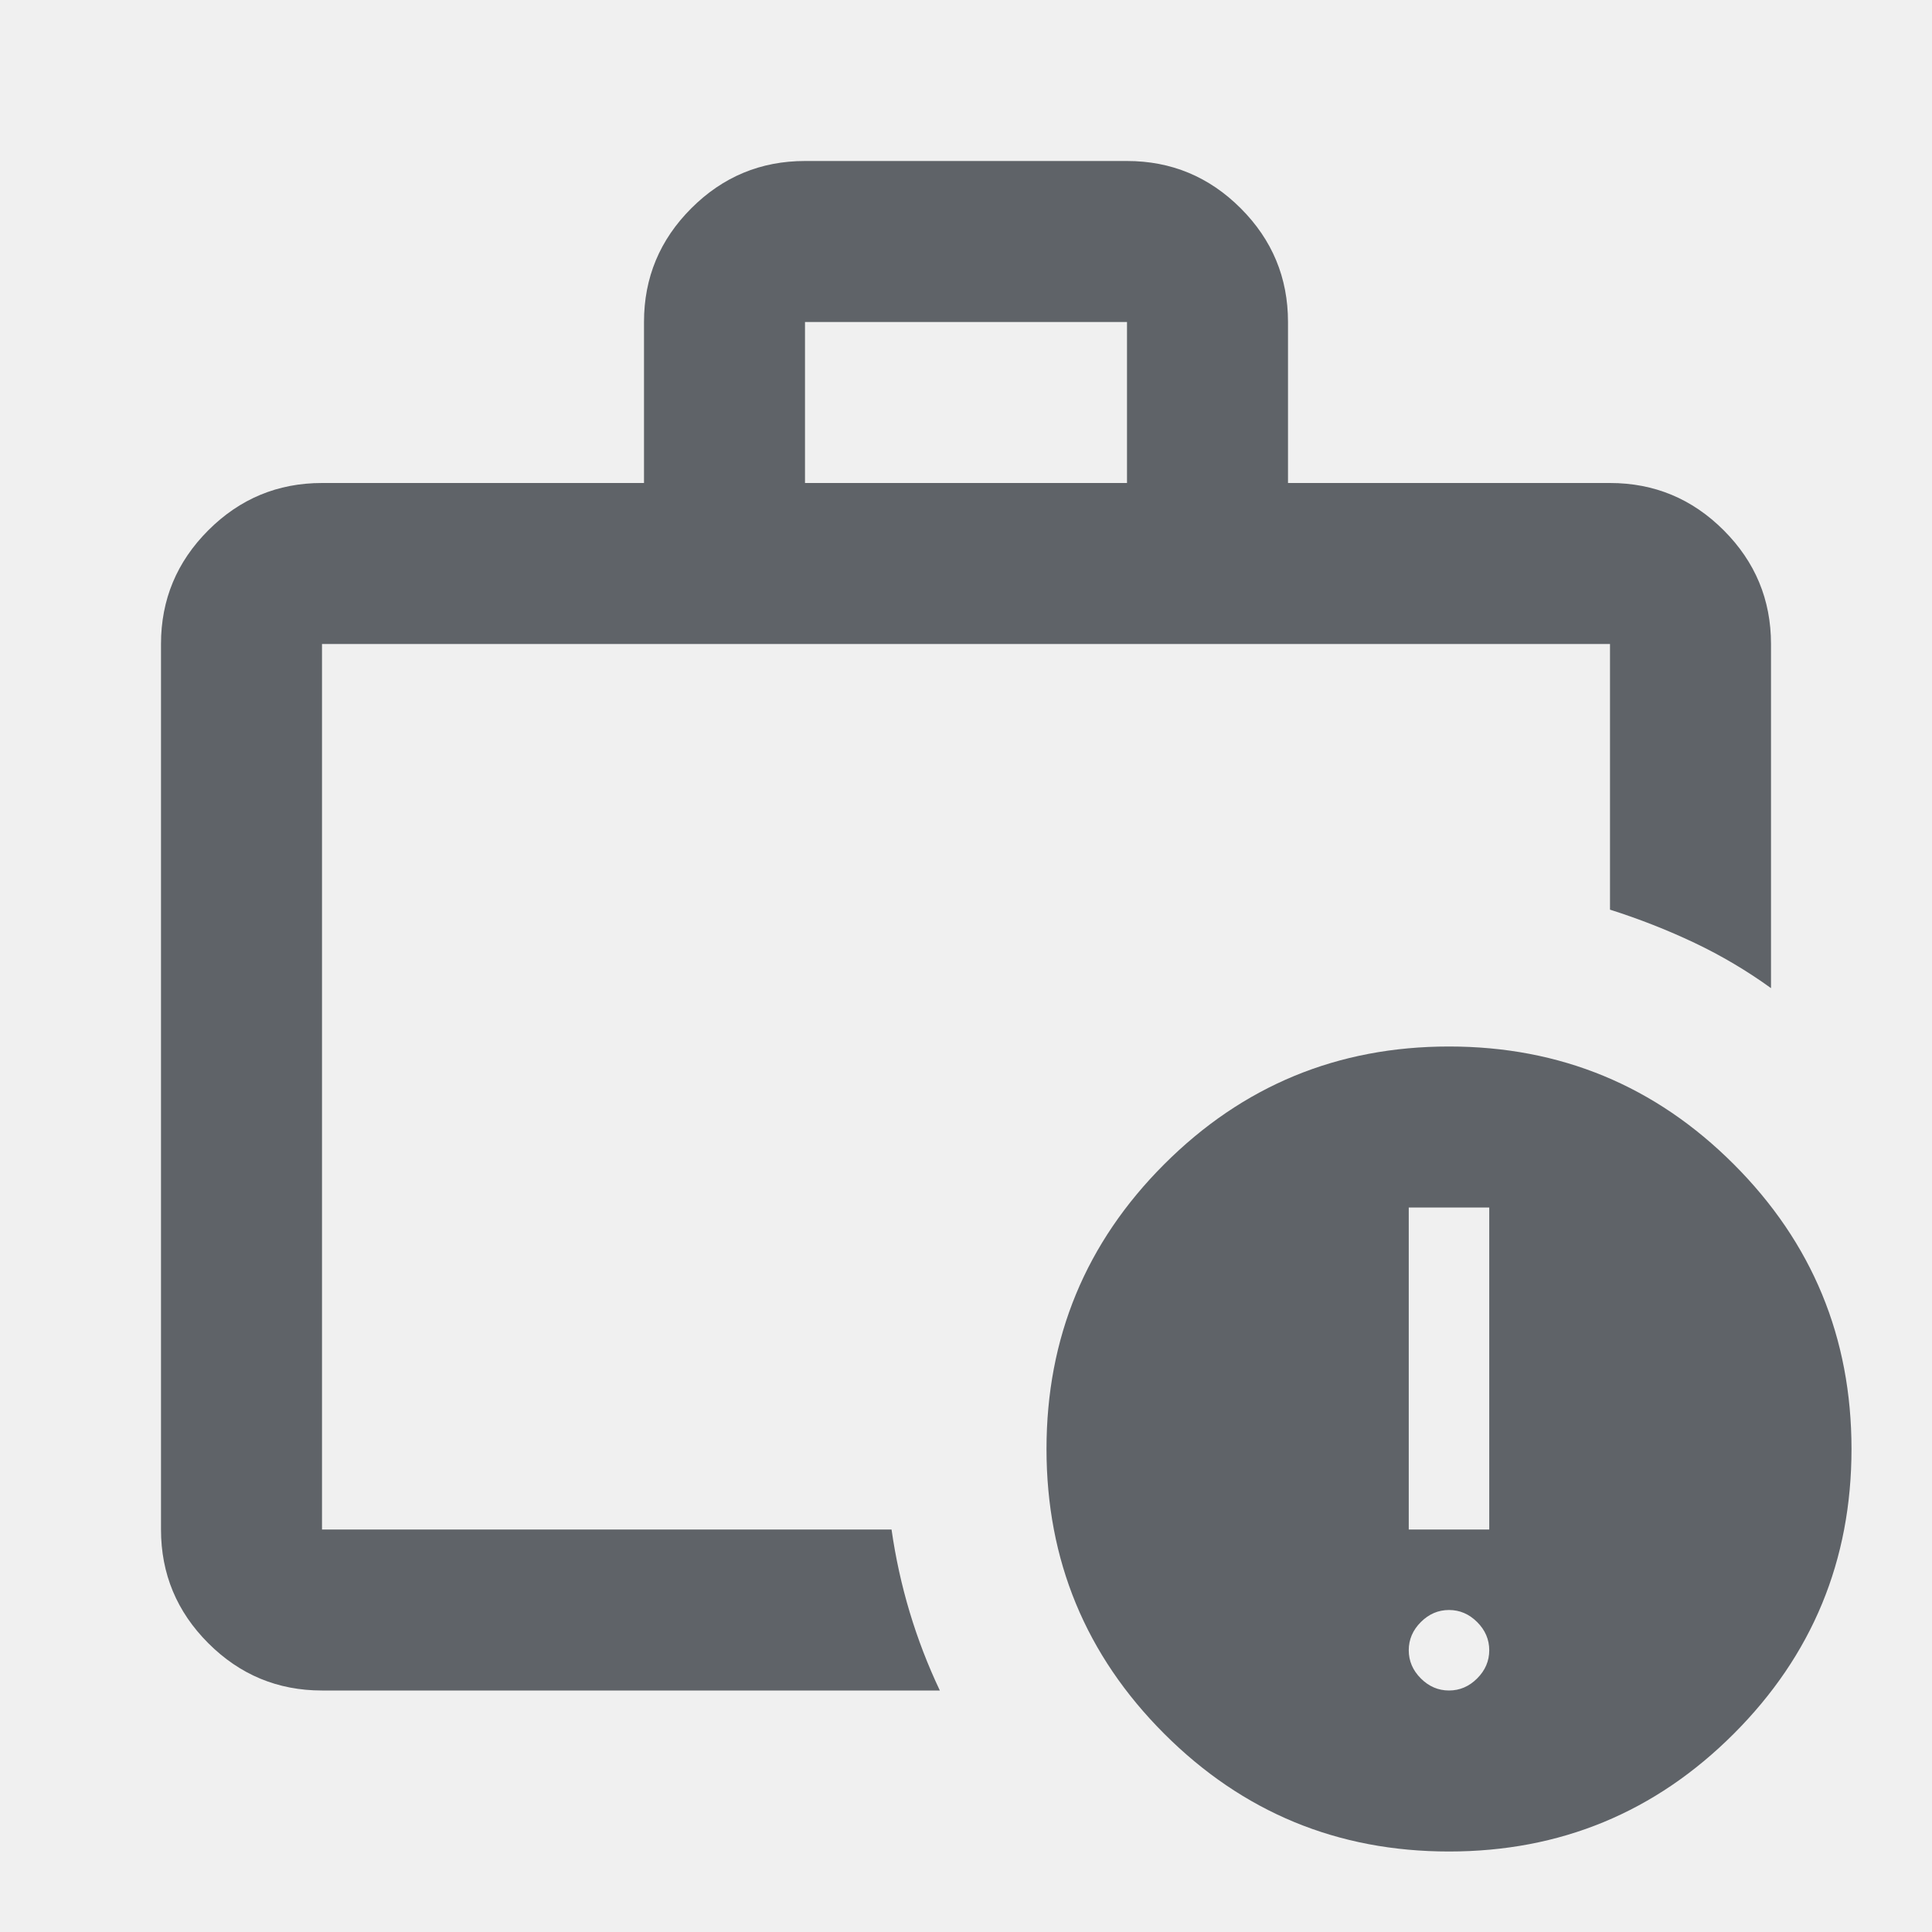
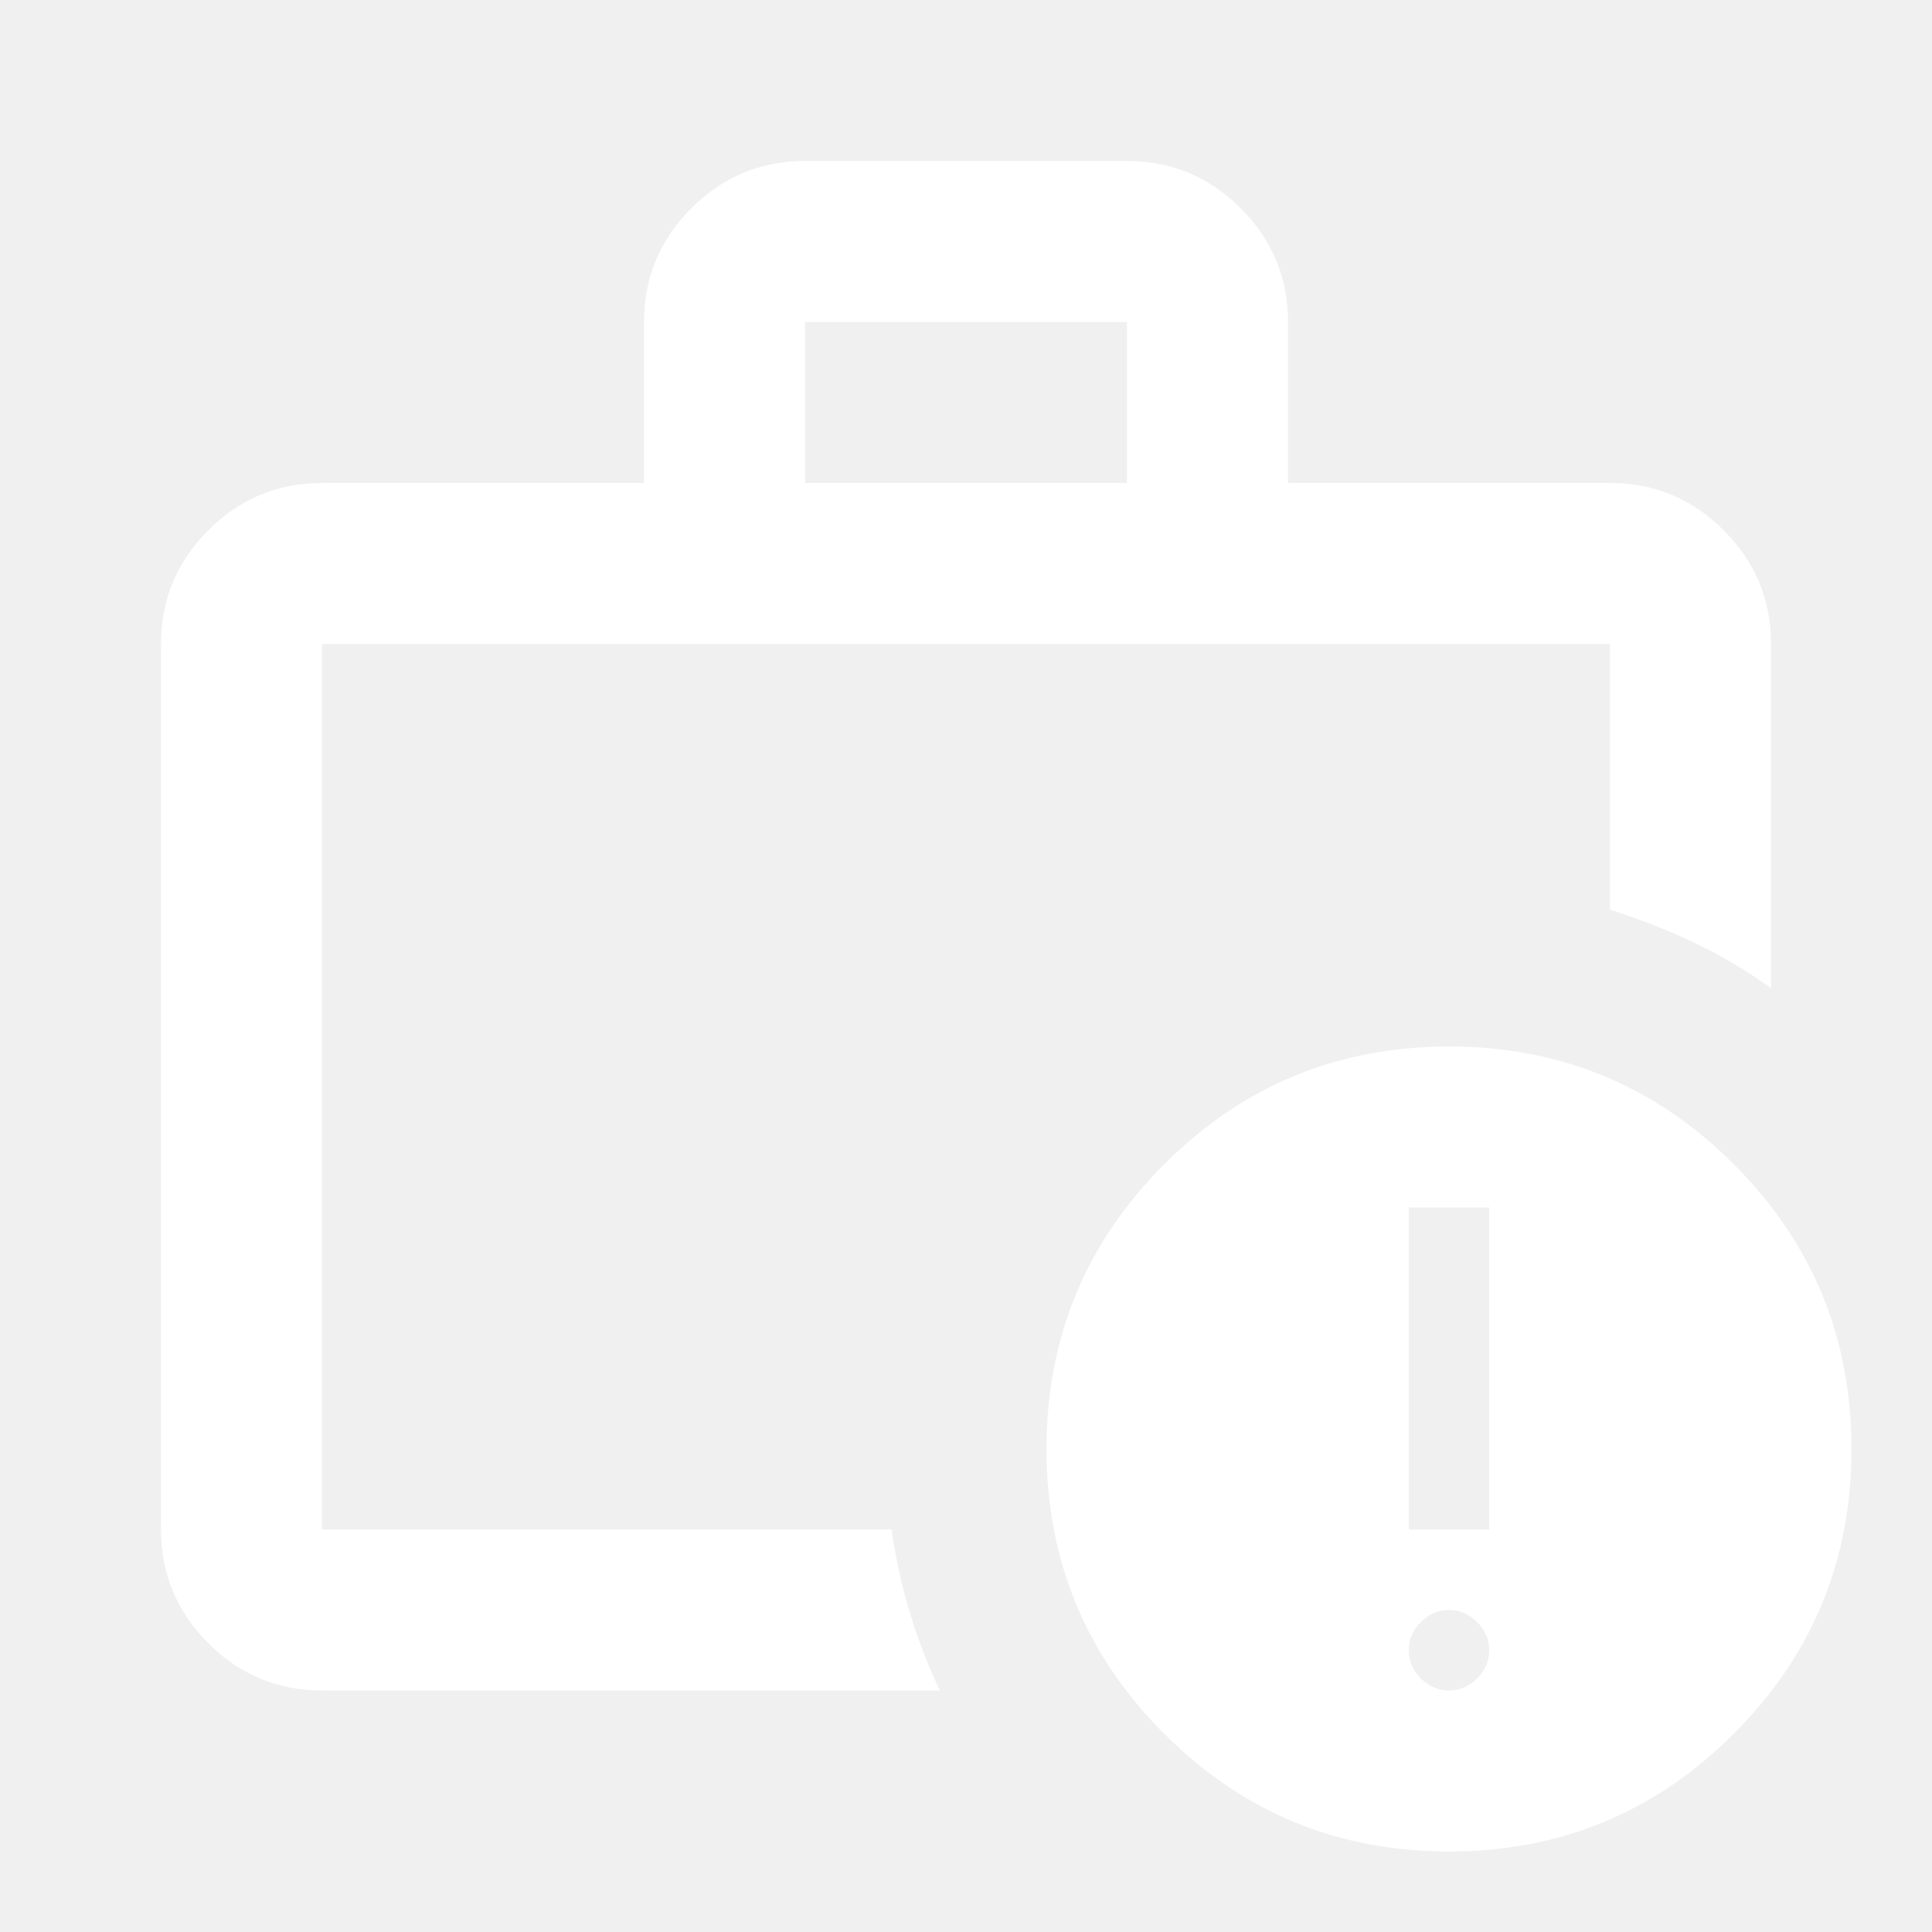
- <svg xmlns="http://www.w3.org/2000/svg" height="24px" viewBox="0 -960 960 960" width="24px" fill="#5f6368">
+ <svg xmlns="http://www.w3.org/2000/svg" height="24px" viewBox="0 -960 960 960" width="24px" fill="white">
  <path d="M720-120q8 0 14-6t6-14q0-8-6-14t-14-6q-8 0-14 6t-6 14q0 8 6 14t14 6Zm-20-80h40v-160h-40v160Zm-540 0v-15 15-440 440Zm0 80q-33 0-56.5-23.5T80-200v-440q0-33 23.5-56.5T160-720h160v-80q0-33 23.5-56.5T400-880h160q33 0 56.5 23.5T640-800v80h160q33 0 56.5 23.5T880-640v171q-18-13-38-22.5T800-508v-132H160v440h283q3 21 9 41t15 39H160Zm240-600h160v-80H400v80ZM720-40q-83 0-141.5-58.5T520-240q0-83 58.5-141.5T720-440q83 0 141.5 58.5T920-240q0 83-58.5 141.5T720-40Z" />
</svg>
